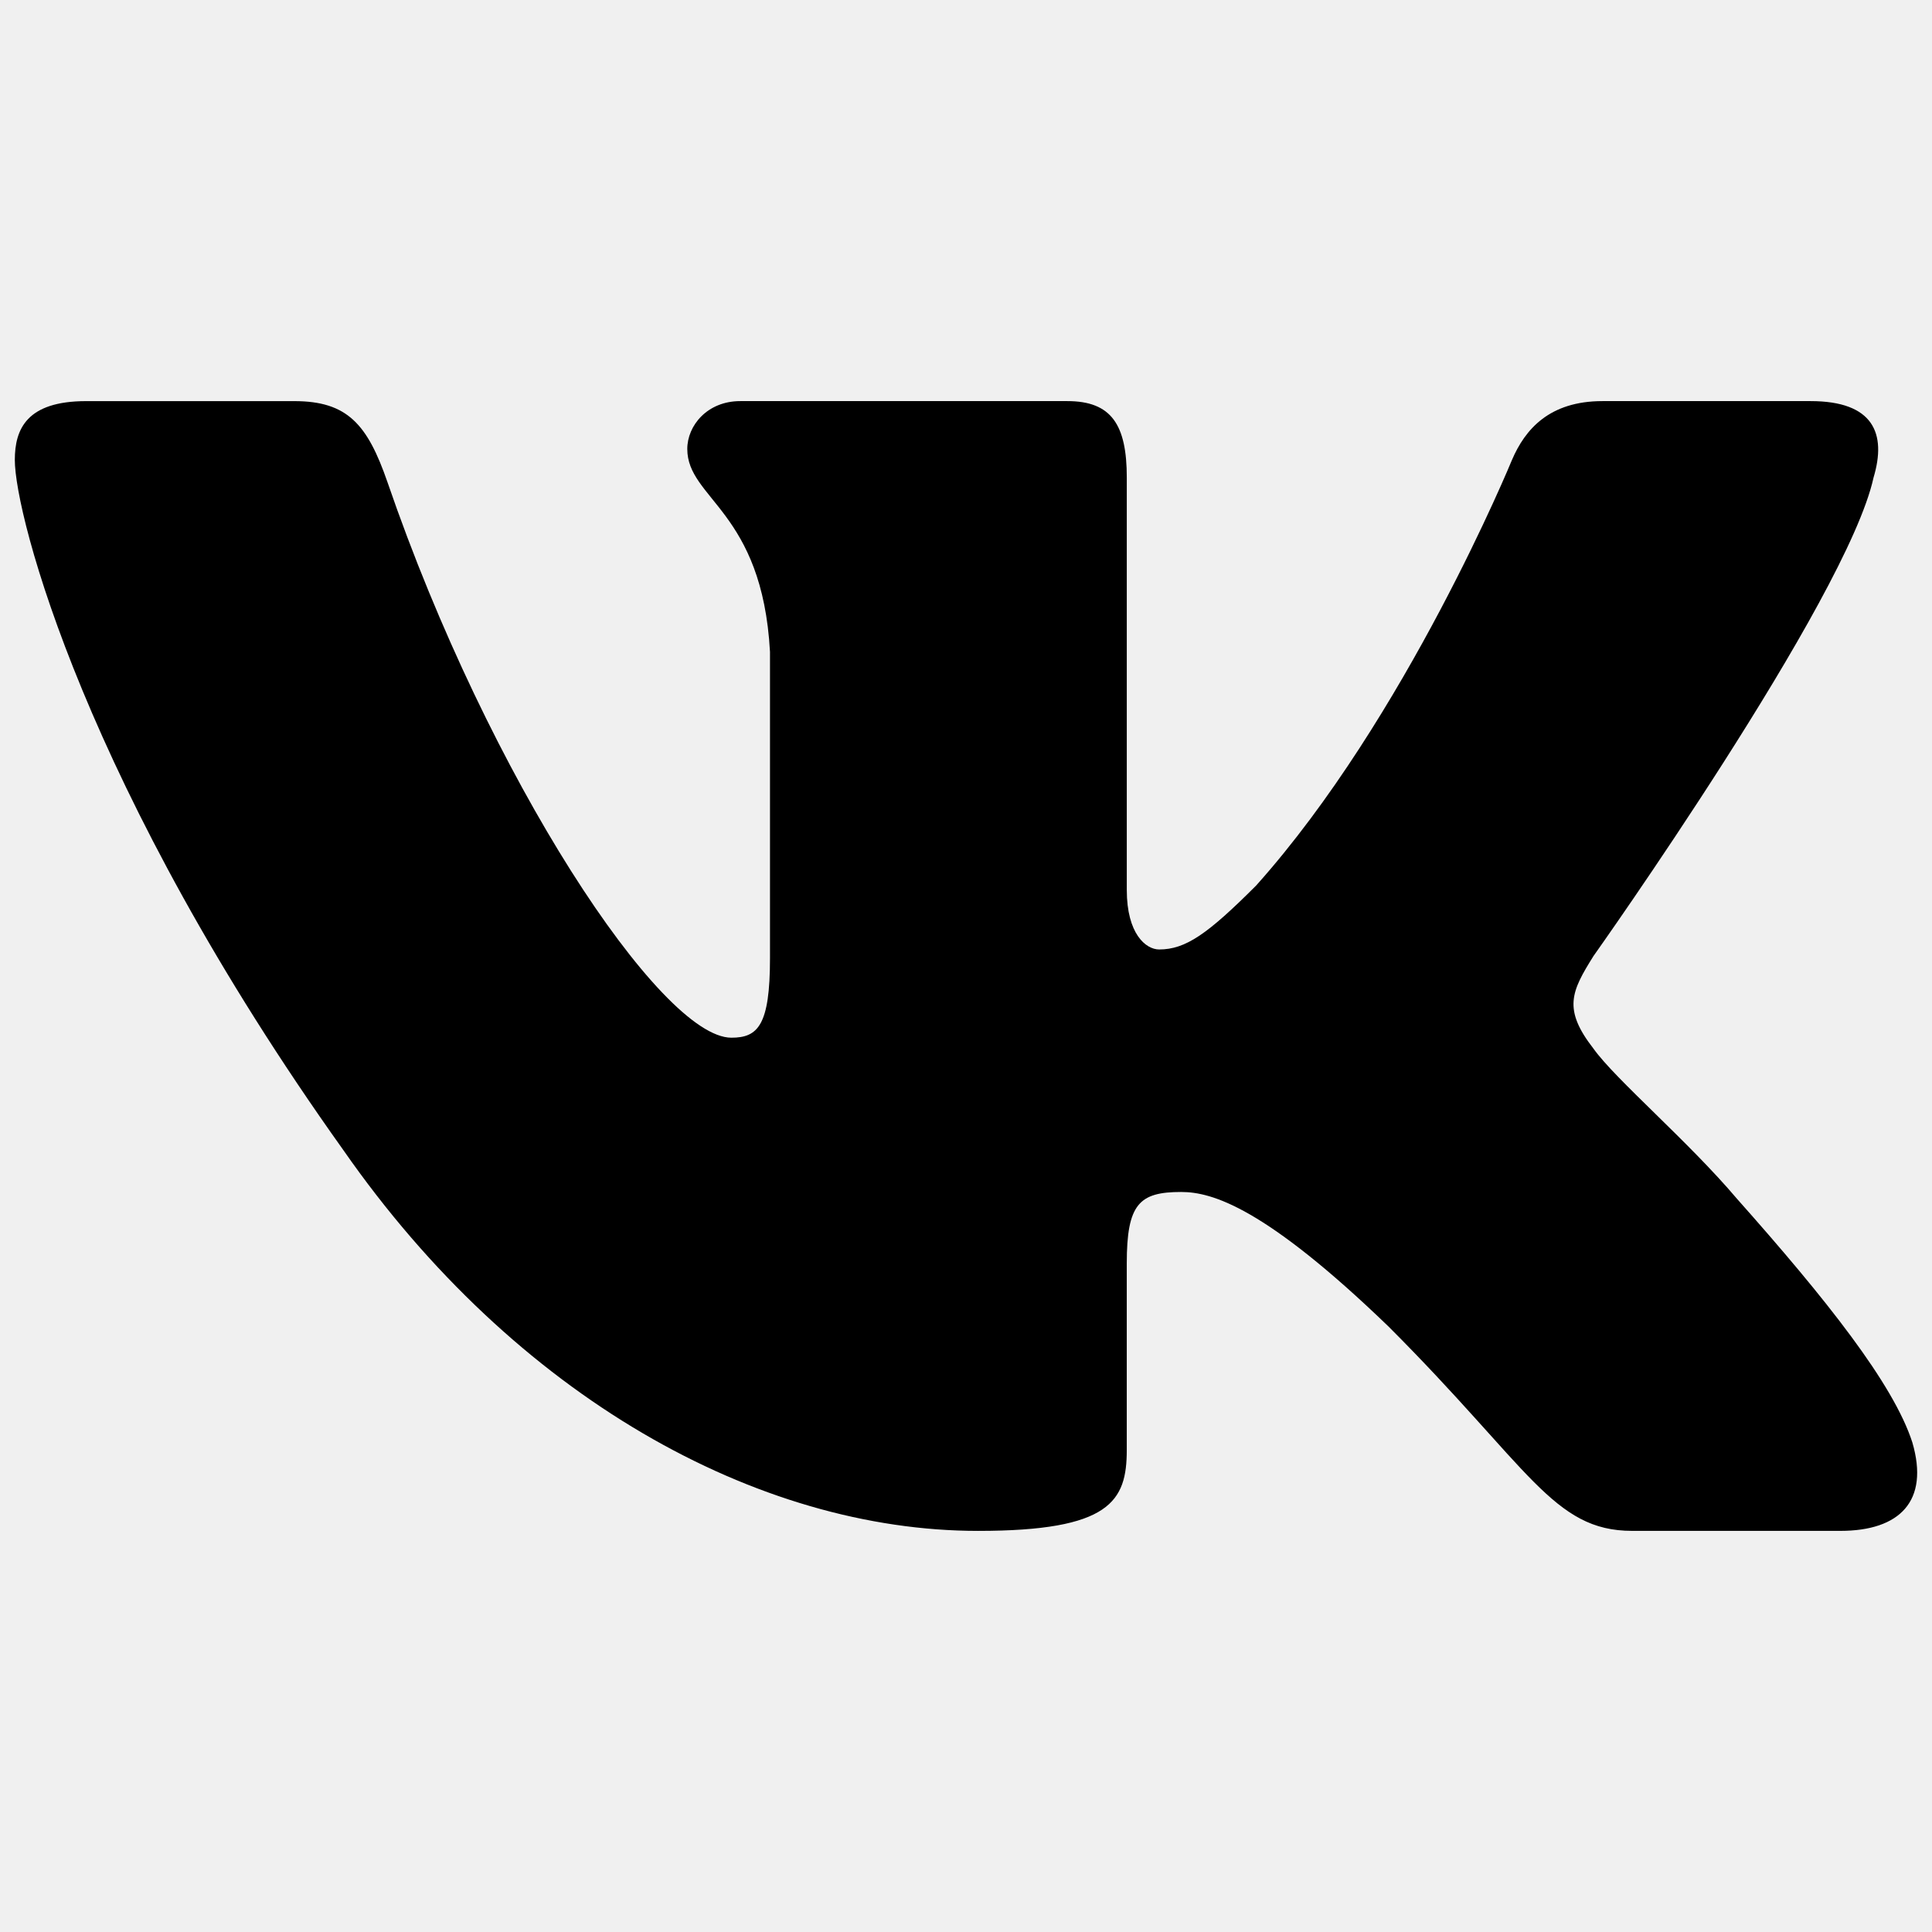
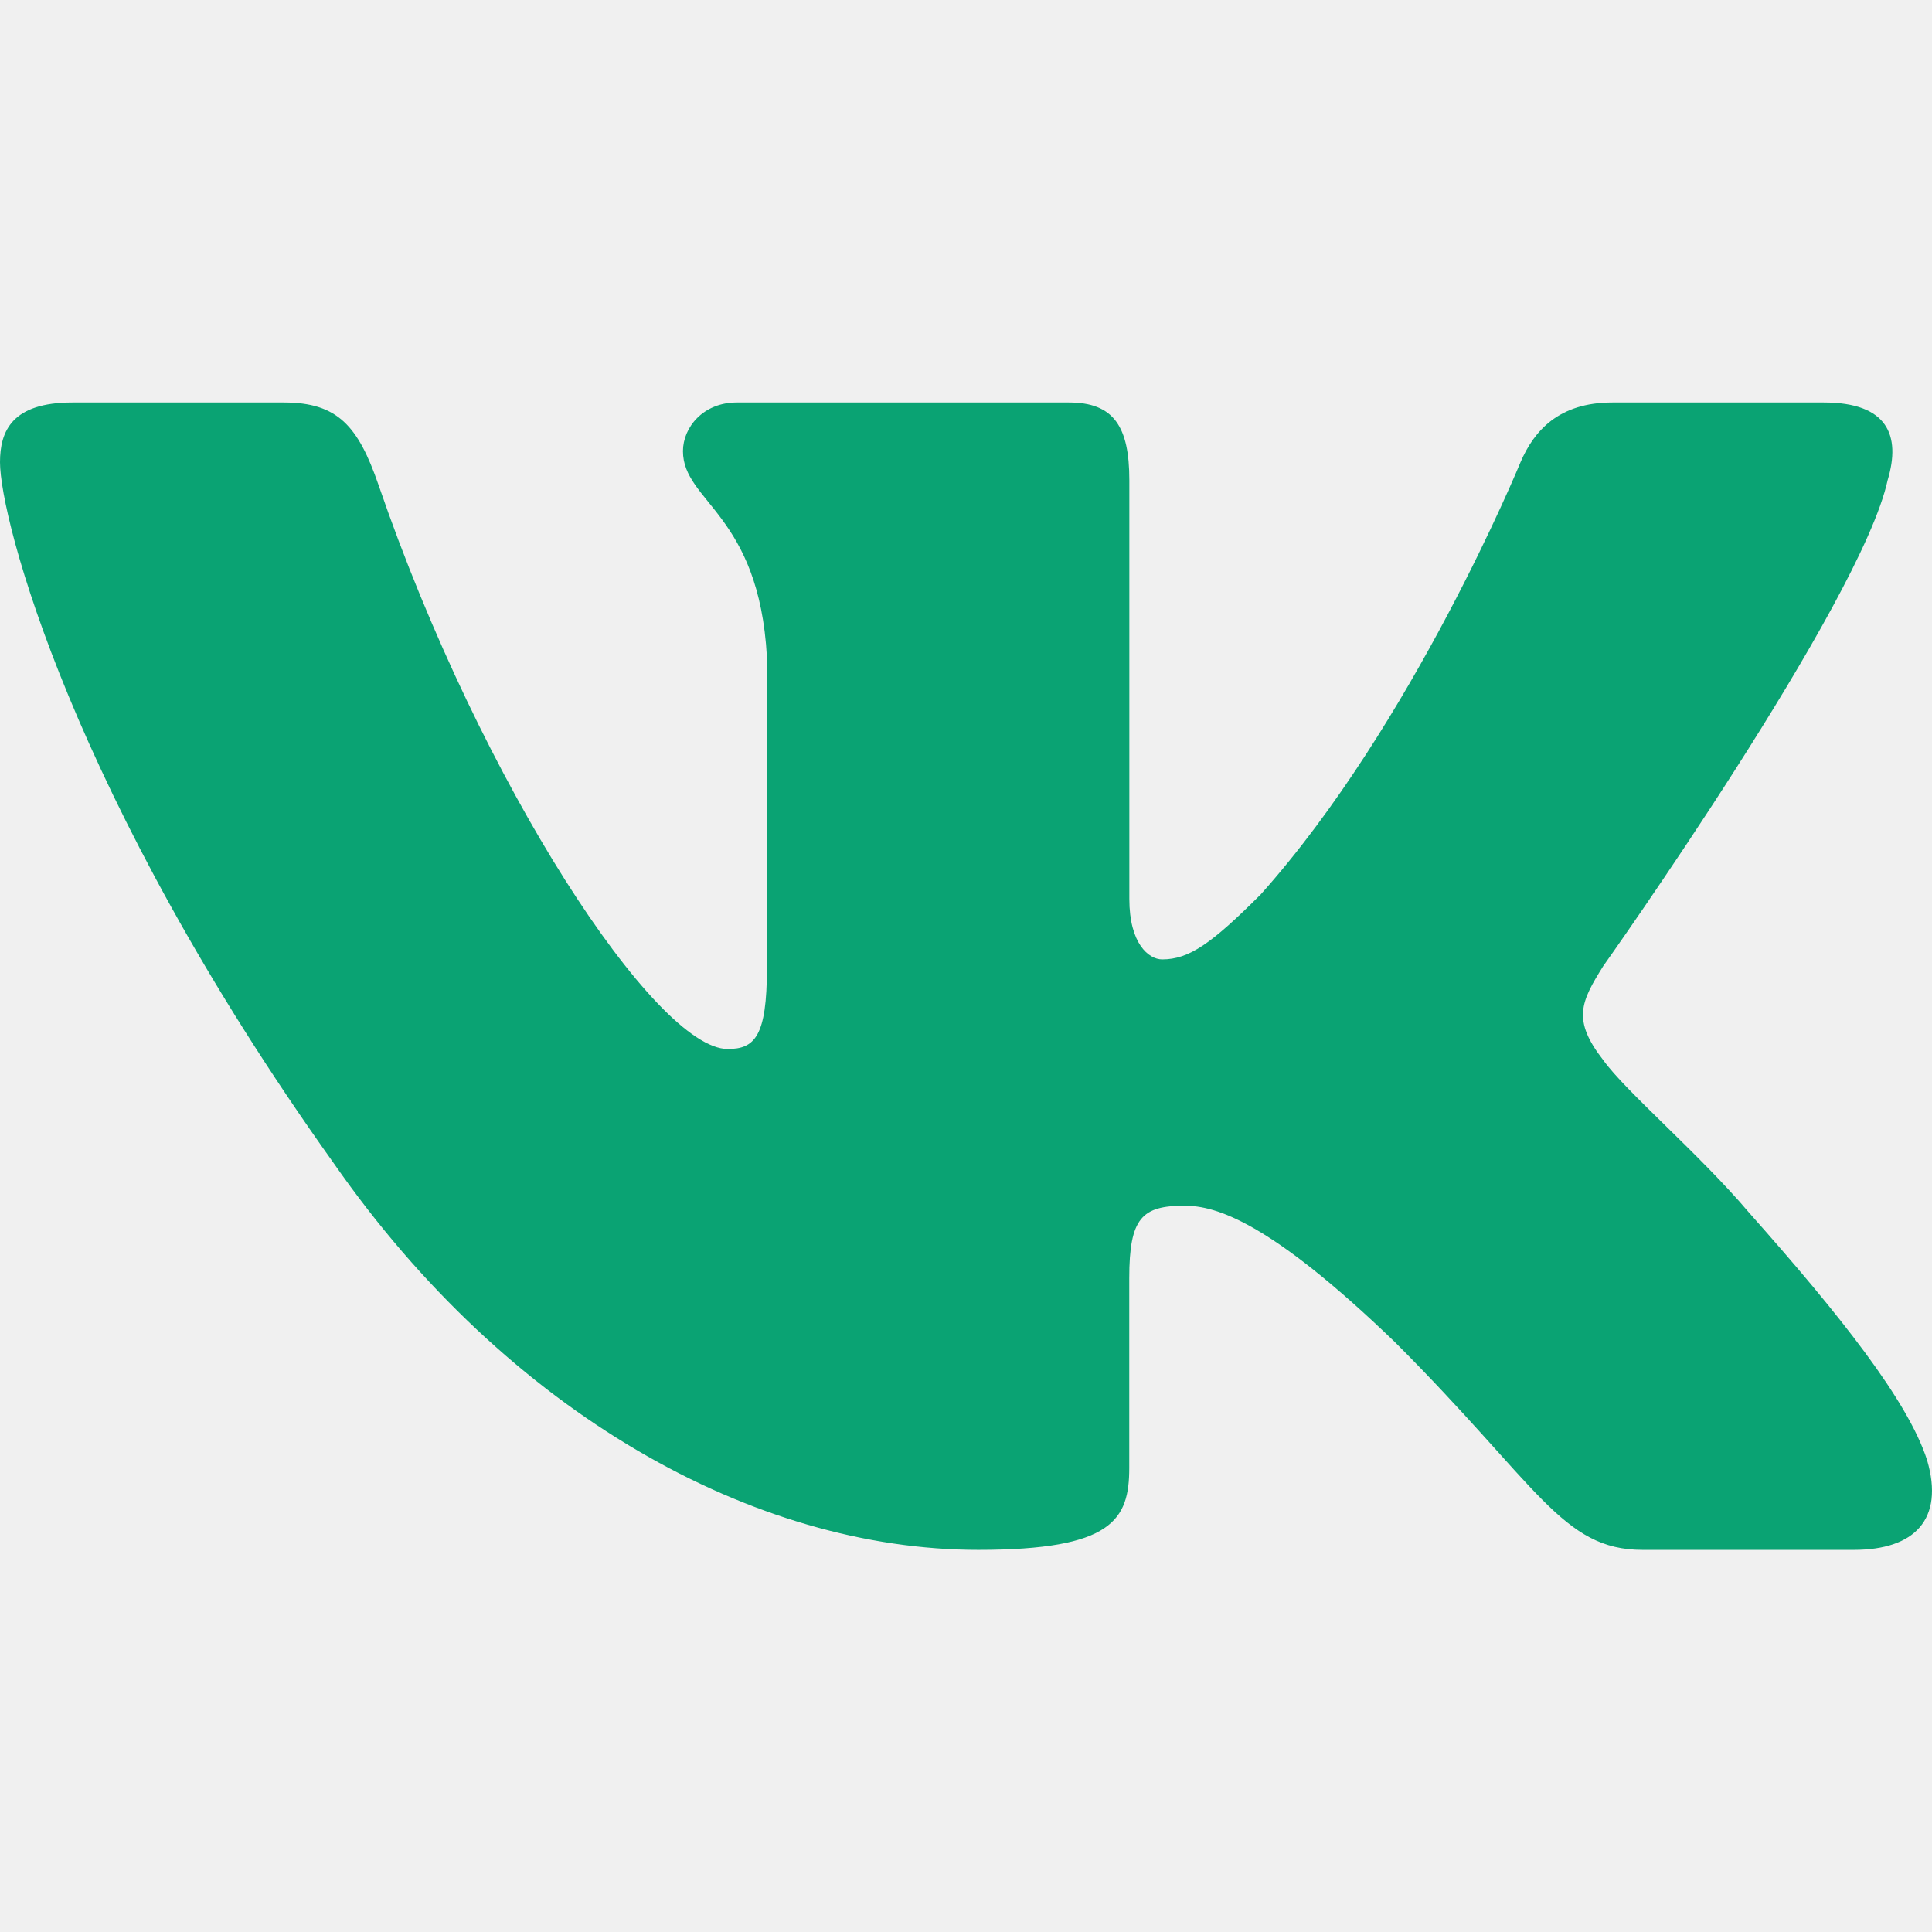
- <svg xmlns="http://www.w3.org/2000/svg" version="1.1" width="256" height="256" viewBox="0 0 256 256" xml:space="preserve">
+ <svg xmlns="http://www.w3.org/2000/svg" width="24" height="24" viewBox="0 0 24 24" fill="none">
+   <g clip-path="url(#clip0_316_11)">
+     <path fill-rule="evenodd" clip-rule="evenodd" d="M23.449 5.965C23.616 5.409 23.449 5 22.656 5H20.03C19.362 5 19.055 5.353 18.888 5.743C18.888 5.743 17.552 8.997 15.661 11.111C15.049 11.723 14.771 11.918 14.437 11.918C14.27 11.918 14.029 11.723 14.029 11.167V5.965C14.029 5.298 13.835 5 13.278 5H9.152C8.735 5 8.484 5.31 8.484 5.604C8.484 6.237 9.43 6.383 9.527 8.163V12.029C9.527 12.877 9.374 13.031 9.04 13.031C8.15 13.031 5.985 9.762 4.701 6.021C4.449 5.294 4.197 5 3.526 5H0.9C0.15 5 0 5.353 0 5.742C0 6.438 0.89 9.887 4.145 14.449C6.314 17.564 9.371 19.253 12.153 19.253C13.822 19.253 14.028 18.878 14.028 18.232V15.878C14.028 15.127 14.187 14.978 14.715 14.978C15.104 14.978 15.772 15.172 17.33 16.674C19.11 18.454 19.403 19.253 20.405 19.253H23.03C23.78 19.253 24.156 18.878 23.939 18.138C23.702 17.4 22.852 16.33 21.725 15.061C21.113 14.338 20.195 13.559 19.916 13.169C19.527 12.669 19.638 12.446 19.916 12.001C19.917 12.001 23.116 7.495 23.449 5.965Z" fill="#0AA373" />
+   </g>
  <defs>
- </defs>
-   <g transform="translate(128 128) scale(0.72 0.72)" style="">
-     <g style="stroke: none; stroke-width: 0; stroke-dasharray: none; stroke-linecap: butt; stroke-linejoin: miter; stroke-miterlimit: 10; fill: none; fill-rule: nonzero; opacity: 1;" transform="translate(-175.05 -175.05) scale(3.89 3.89)">
-       <path d="M 87.935 21.894 c 0.626 -2.086 0 -3.619 -2.977 -3.619 h -9.846 c -2.504 0 -3.658 1.324 -4.283 2.785 c 0 0 -5.008 12.204 -12.101 20.132 c -2.294 2.295 -3.337 3.026 -4.59 3.026 c -0.625 0 -1.531 -0.731 -1.531 -2.816 V 21.894 c 0 -2.503 -0.727 -3.619 -2.813 -3.619 H 34.32 c -1.564 0 -2.506 1.162 -2.506 2.264 c 0 2.373 3.547 2.921 3.913 9.597 v 14.499 c 0 3.179 -0.574 3.757 -1.826 3.757 c -3.337 0 -11.457 -12.26 -16.273 -26.288 c -0.944 -2.727 -1.89 -3.828 -4.406 -3.828 H 3.376 C 0.562 18.275 0 19.599 0 21.059 c 0 2.608 3.337 15.543 15.542 32.65 c 8.136 11.682 19.599 18.016 30.031 18.016 c 6.258 0 7.033 -1.407 7.033 -3.83 v -8.829 c 0 -2.814 0.593 -3.375 2.575 -3.375 c 1.46 0 3.963 0.729 9.805 6.362 c 6.676 6.676 7.776 9.671 11.532 9.671 h 9.846 c 2.812 0 4.219 -1.407 3.408 -4.182 c -0.889 -2.767 -4.076 -6.781 -8.305 -11.538 c -2.295 -2.712 -5.738 -5.633 -6.781 -7.094 c -1.461 -1.877 -1.043 -2.711 0 -4.381 C 74.687 44.53 86.684 27.631 87.935 21.894" style="stroke: none; stroke-width: 1; stroke-dasharray: none; stroke-linecap: butt; stroke-linejoin: miter; stroke-miterlimit: 10; fill: rgb(0,0,0); fill-rule: evenodd; opacity: 1;" transform=" matrix(1 0 0 1 0 0) " stroke-linecap="round" />
-     </g>
-   </g>
+     <clipPath id="clip0_316_11">
+       <rect width="24" height="24" fill="white" />
+     </clipPath>
+   </defs>
</svg>
